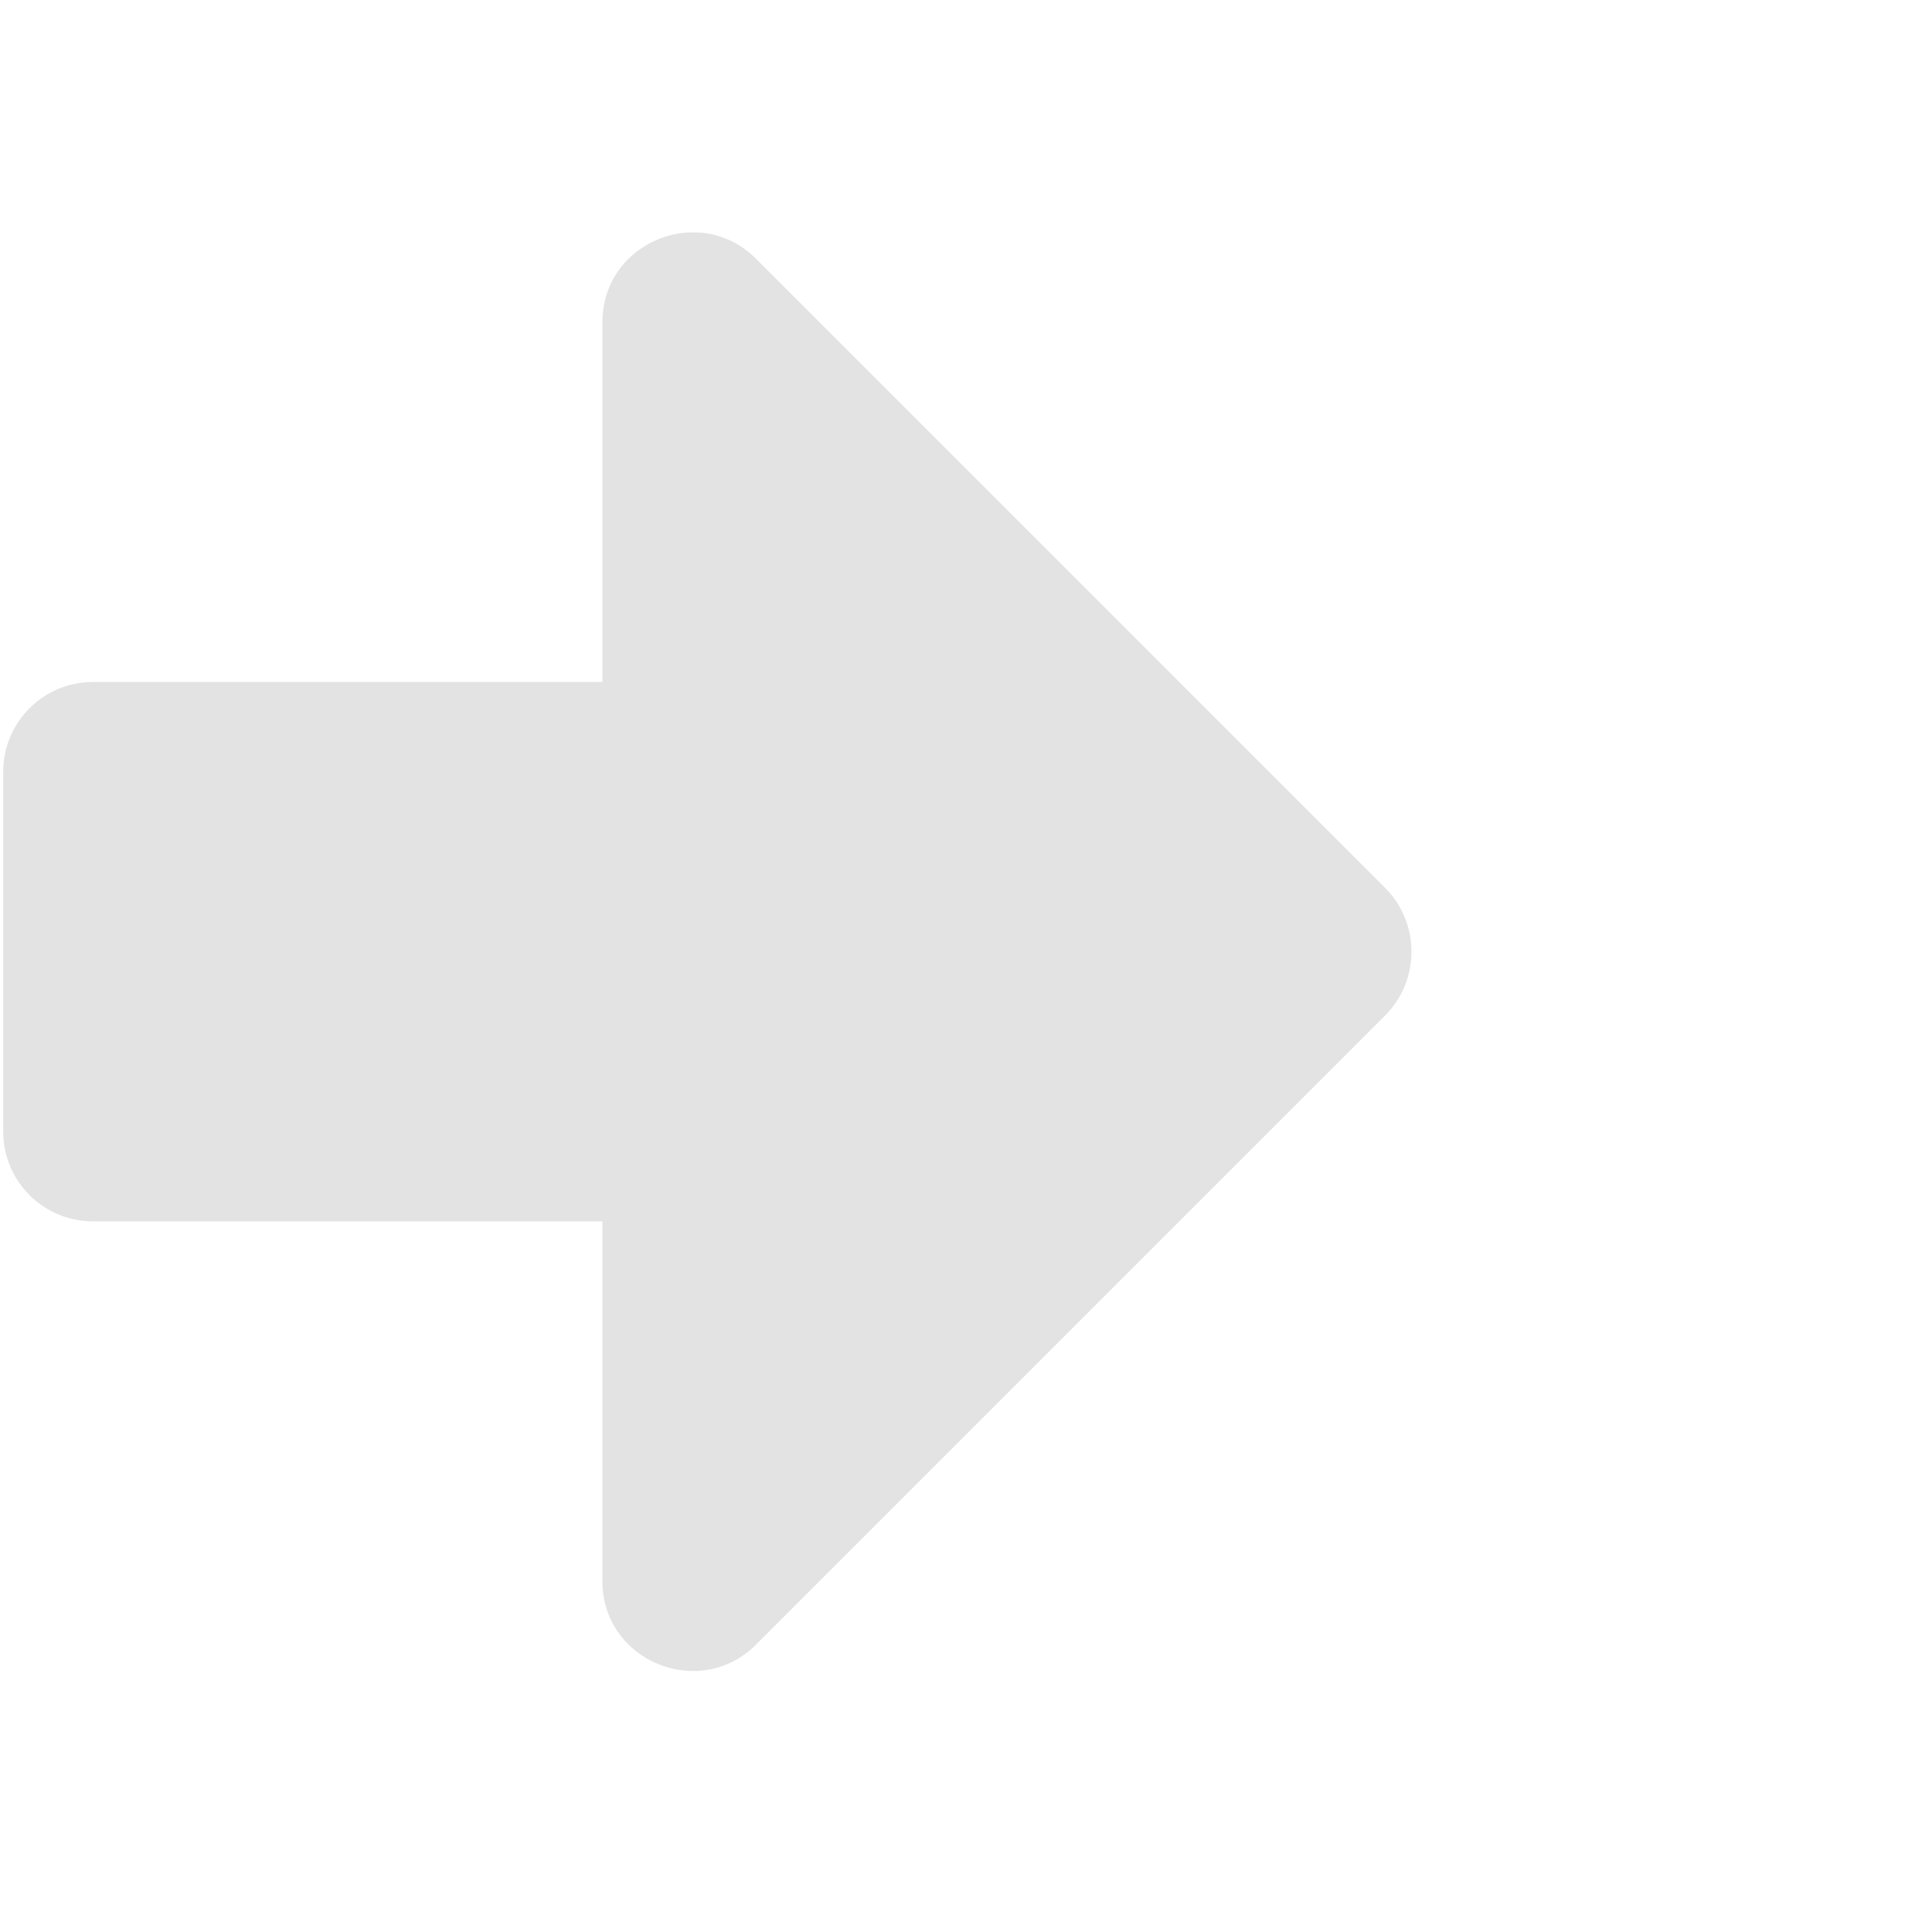
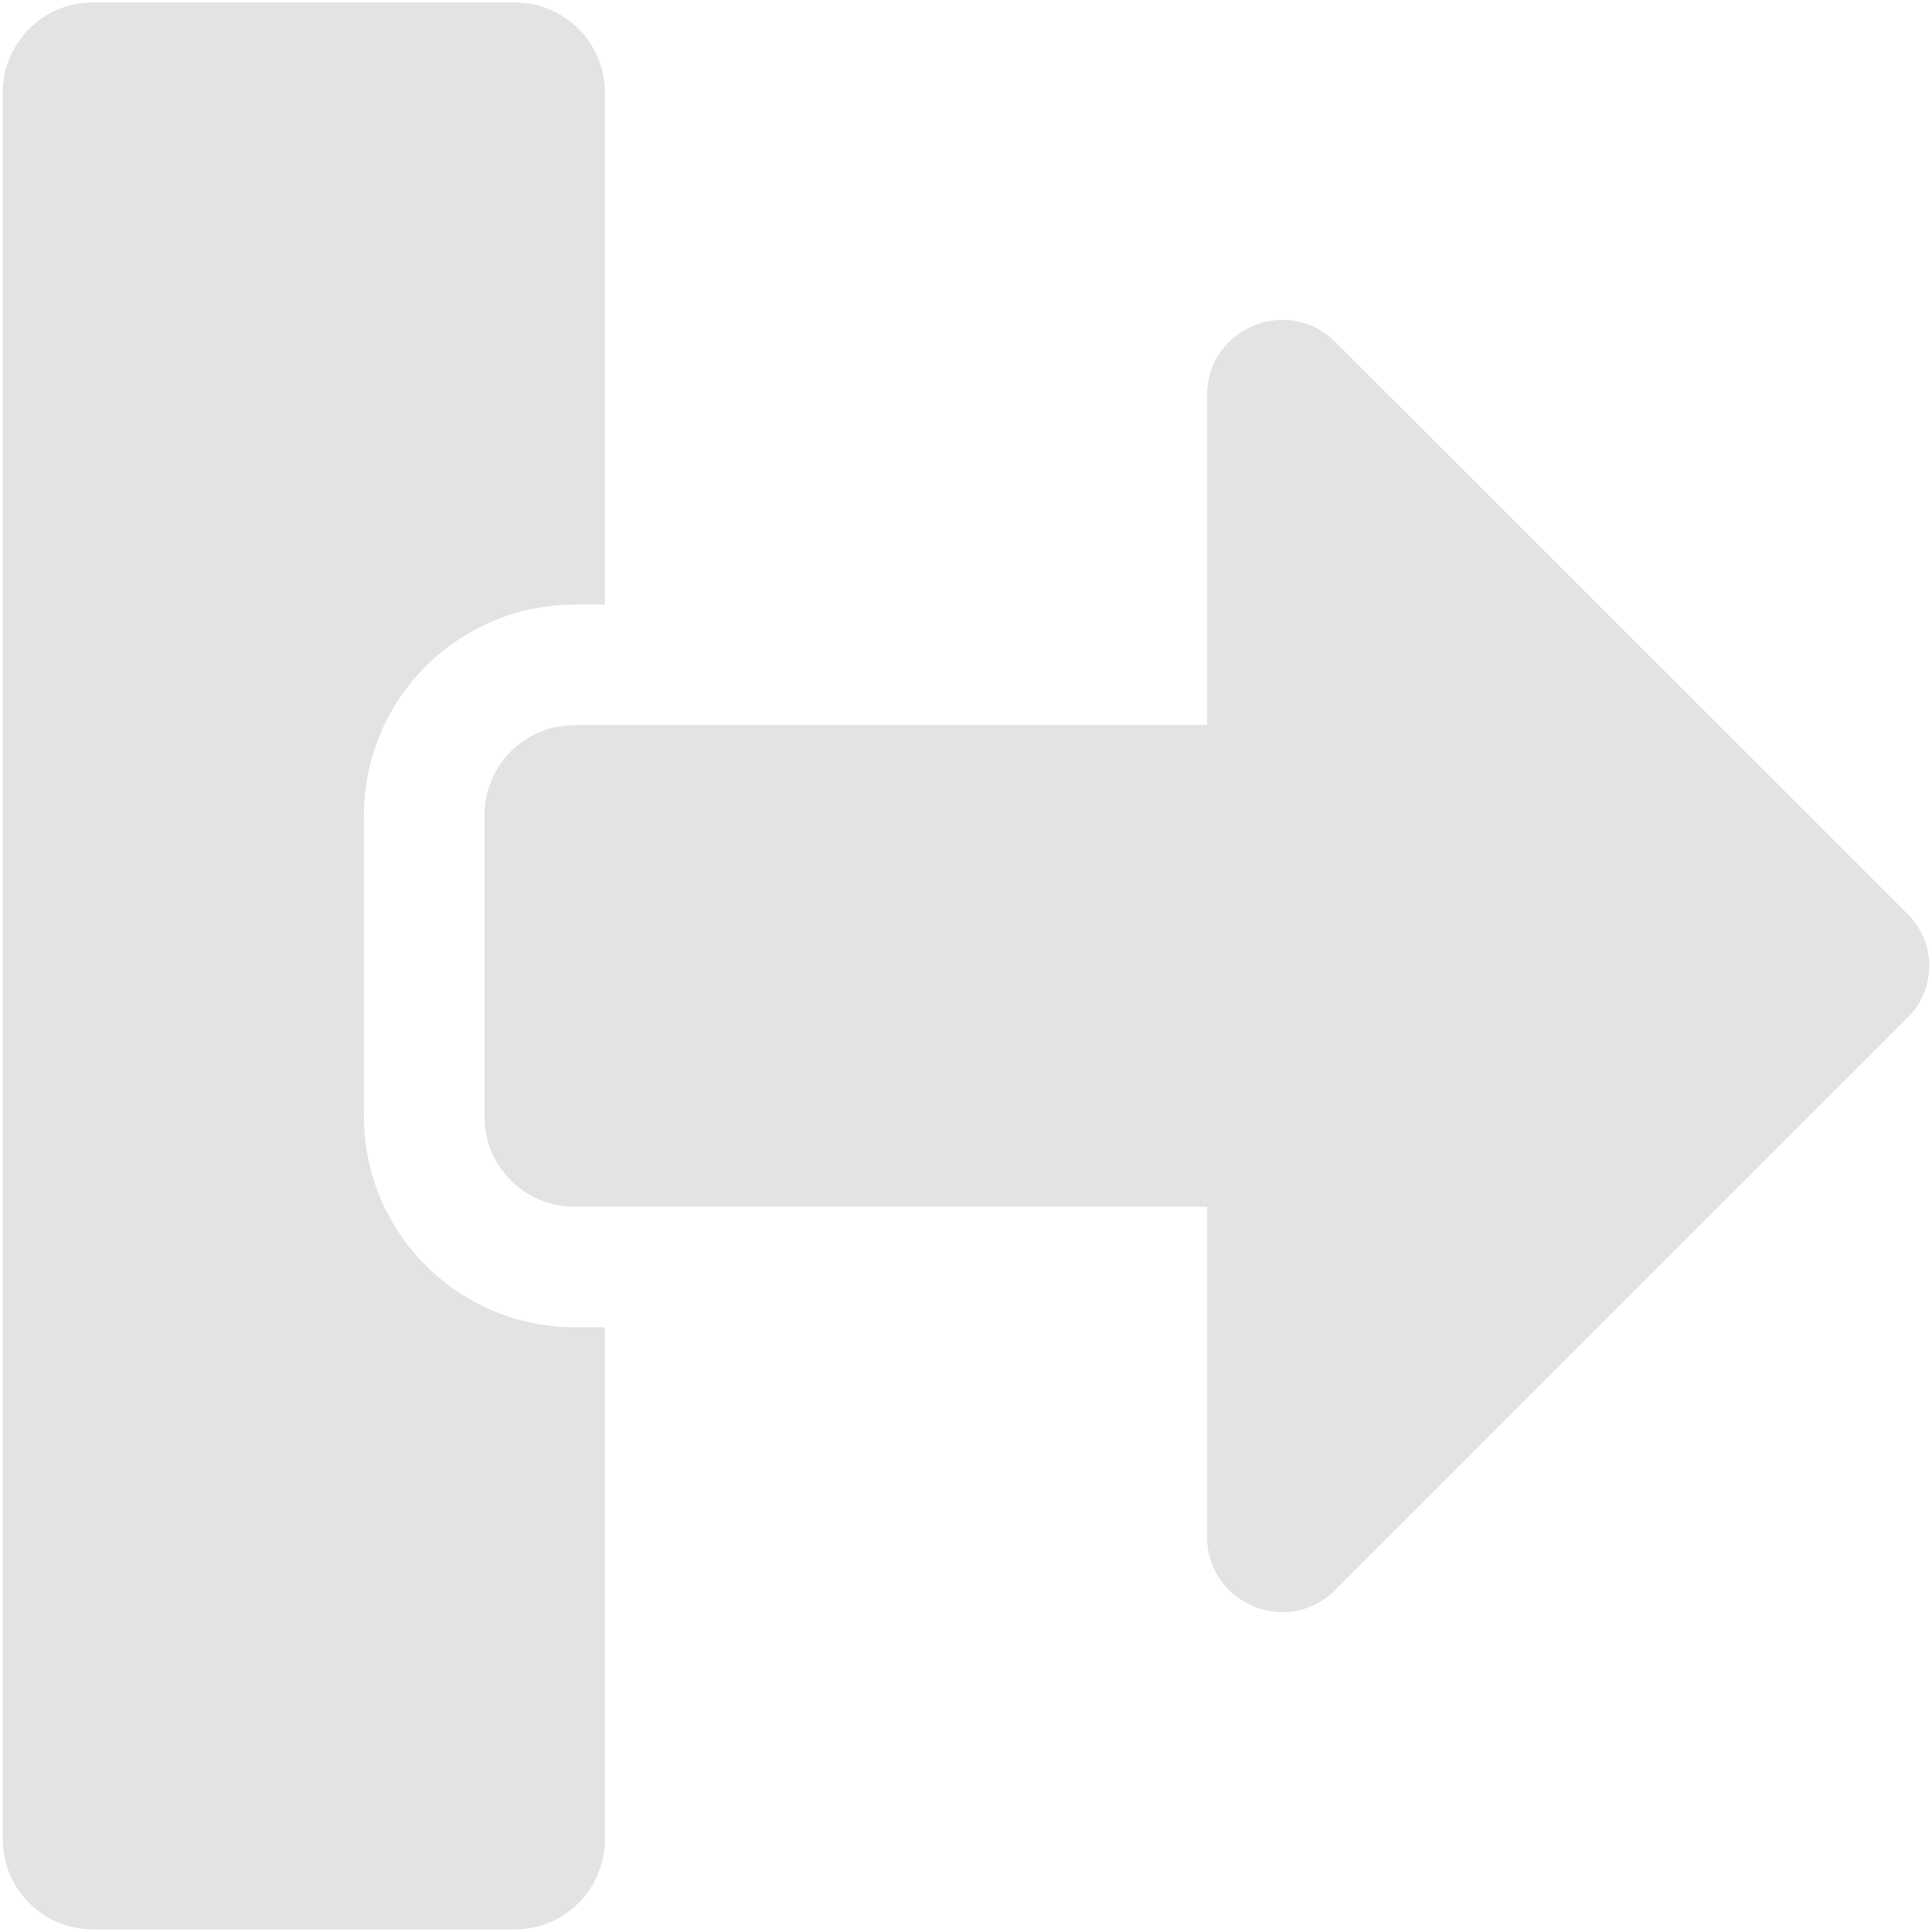
<svg xmlns="http://www.w3.org/2000/svg" width="32" height="32" viewBox="0 0 8.467 8.467" version="1.1" id="svg8">
  <defs id="defs2" />
  <g id="layer1" transform="translate(0,-288.5333)">
-     <path id="path835" d="m 6.071,292.425 -2.758,-2.758 c -0.246,-0.246 -0.673,-0.074 -0.673,0.279 v 1.576 H 0.408 c -0.218,0 -0.394,0.176 -0.394,0.394 v 1.576 c 0,0.218 0.176,0.394 0.394,0.394 H 2.64 v 1.576 c 0,0.353 0.427,0.525 0.673,0.279 l 2.758,-2.758 c 0.153,-0.154 0.153,-0.404 0,-0.558 z" style="fill:#e3e3e3;fill-opacity:1;stroke-width:0.016" />
+     <path id="path944" d="m 2.123,293.426 v -1.319 c 0,-0.219 0.176,-0.396 0.396,-0.396 h 2.771 v -1.446 c 0,-0.294 0.355,-0.44 0.562,-0.233 l 2.51,2.509 c 0.124,0.124 0.124,0.327 0,0.45 l -2.51,2.51 c -0.208,0.208 -0.562,0.061 -0.562,-0.233 v -1.446 h -2.771 c -0.219,0 -0.396,-0.176 -0.396,-0.396 z m 0.132,3.563 H 0.408 c -0.219,0 -0.396,-0.176 -0.396,-0.396 v -7.653 c 0,-0.219 0.176,-0.396 0.396,-0.396 H 2.255 c 0.219,0 0.396,0.176 0.396,0.396 v 2.243 h -0.132 c -0.51,0 -0.924,0.414 -0.924,0.924 v 1.319 c 0,0.51 0.414,0.924 0.924,0.924 h 0.132 v 2.243 c 0,0.219 -0.176,0.396 -0.396,0.396 z" style="fill:#e3e3e3;fill-opacity:1;stroke-width:0.016" />
  </g>
</svg>
